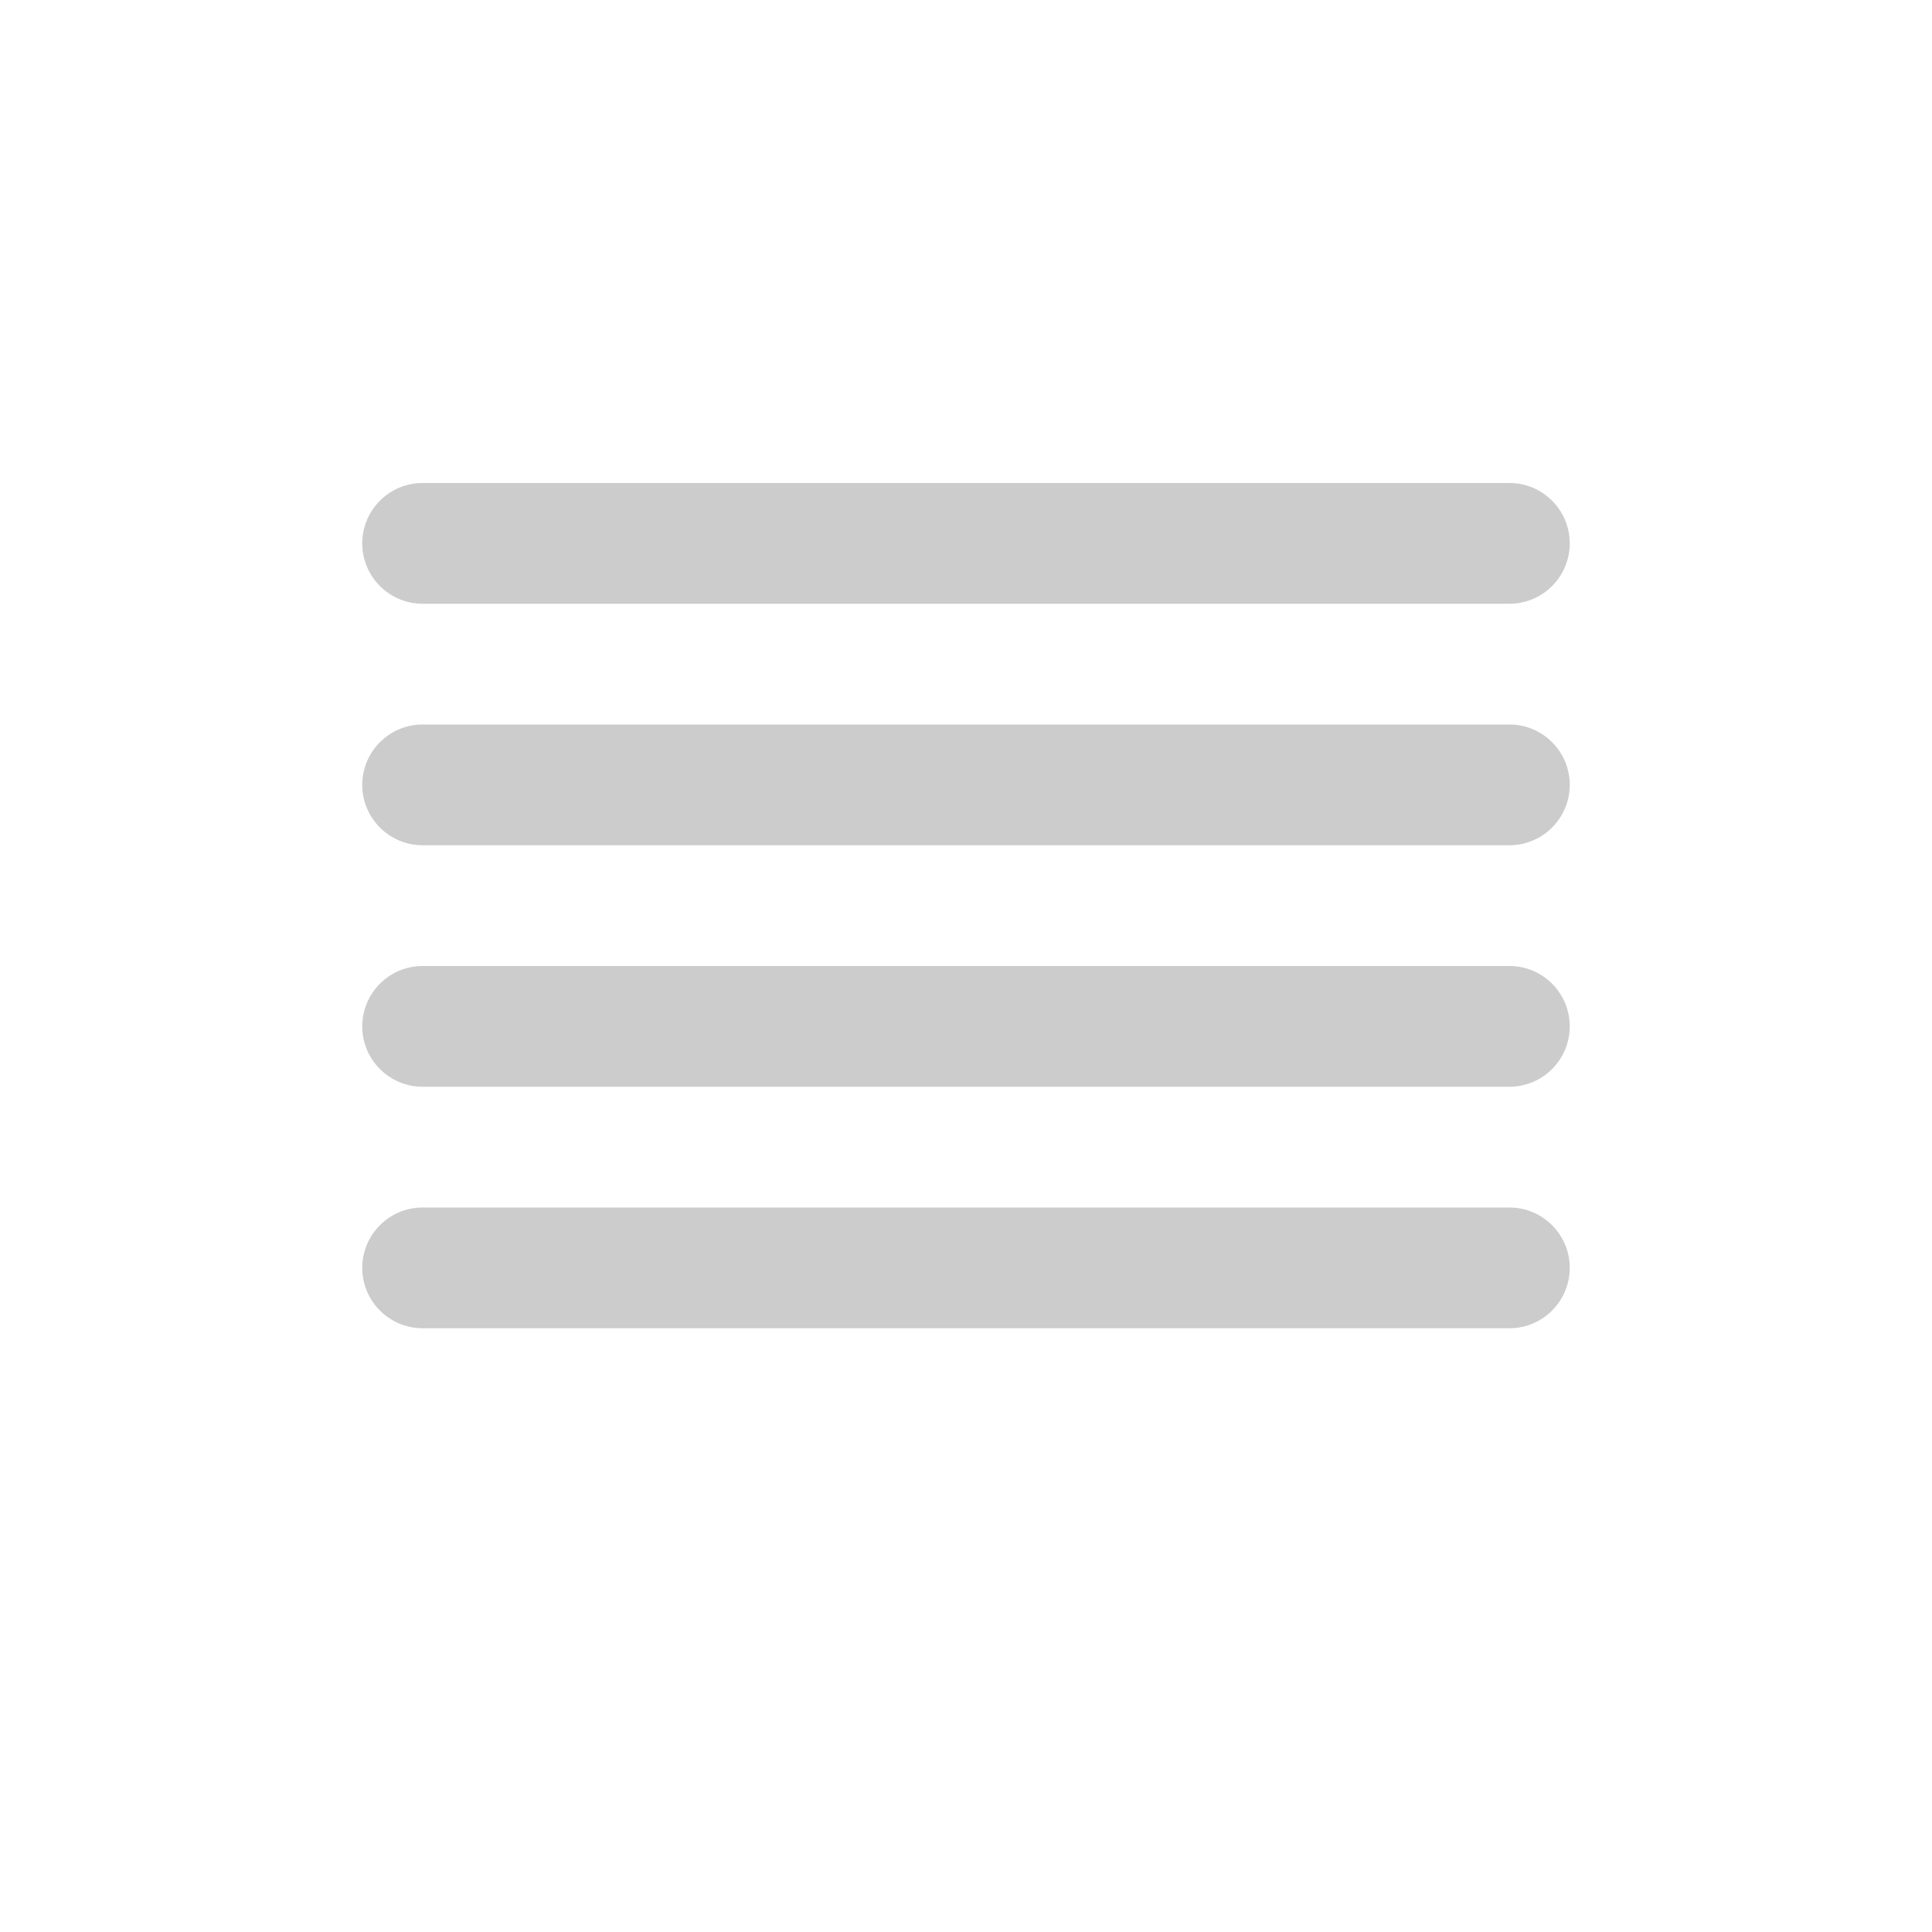
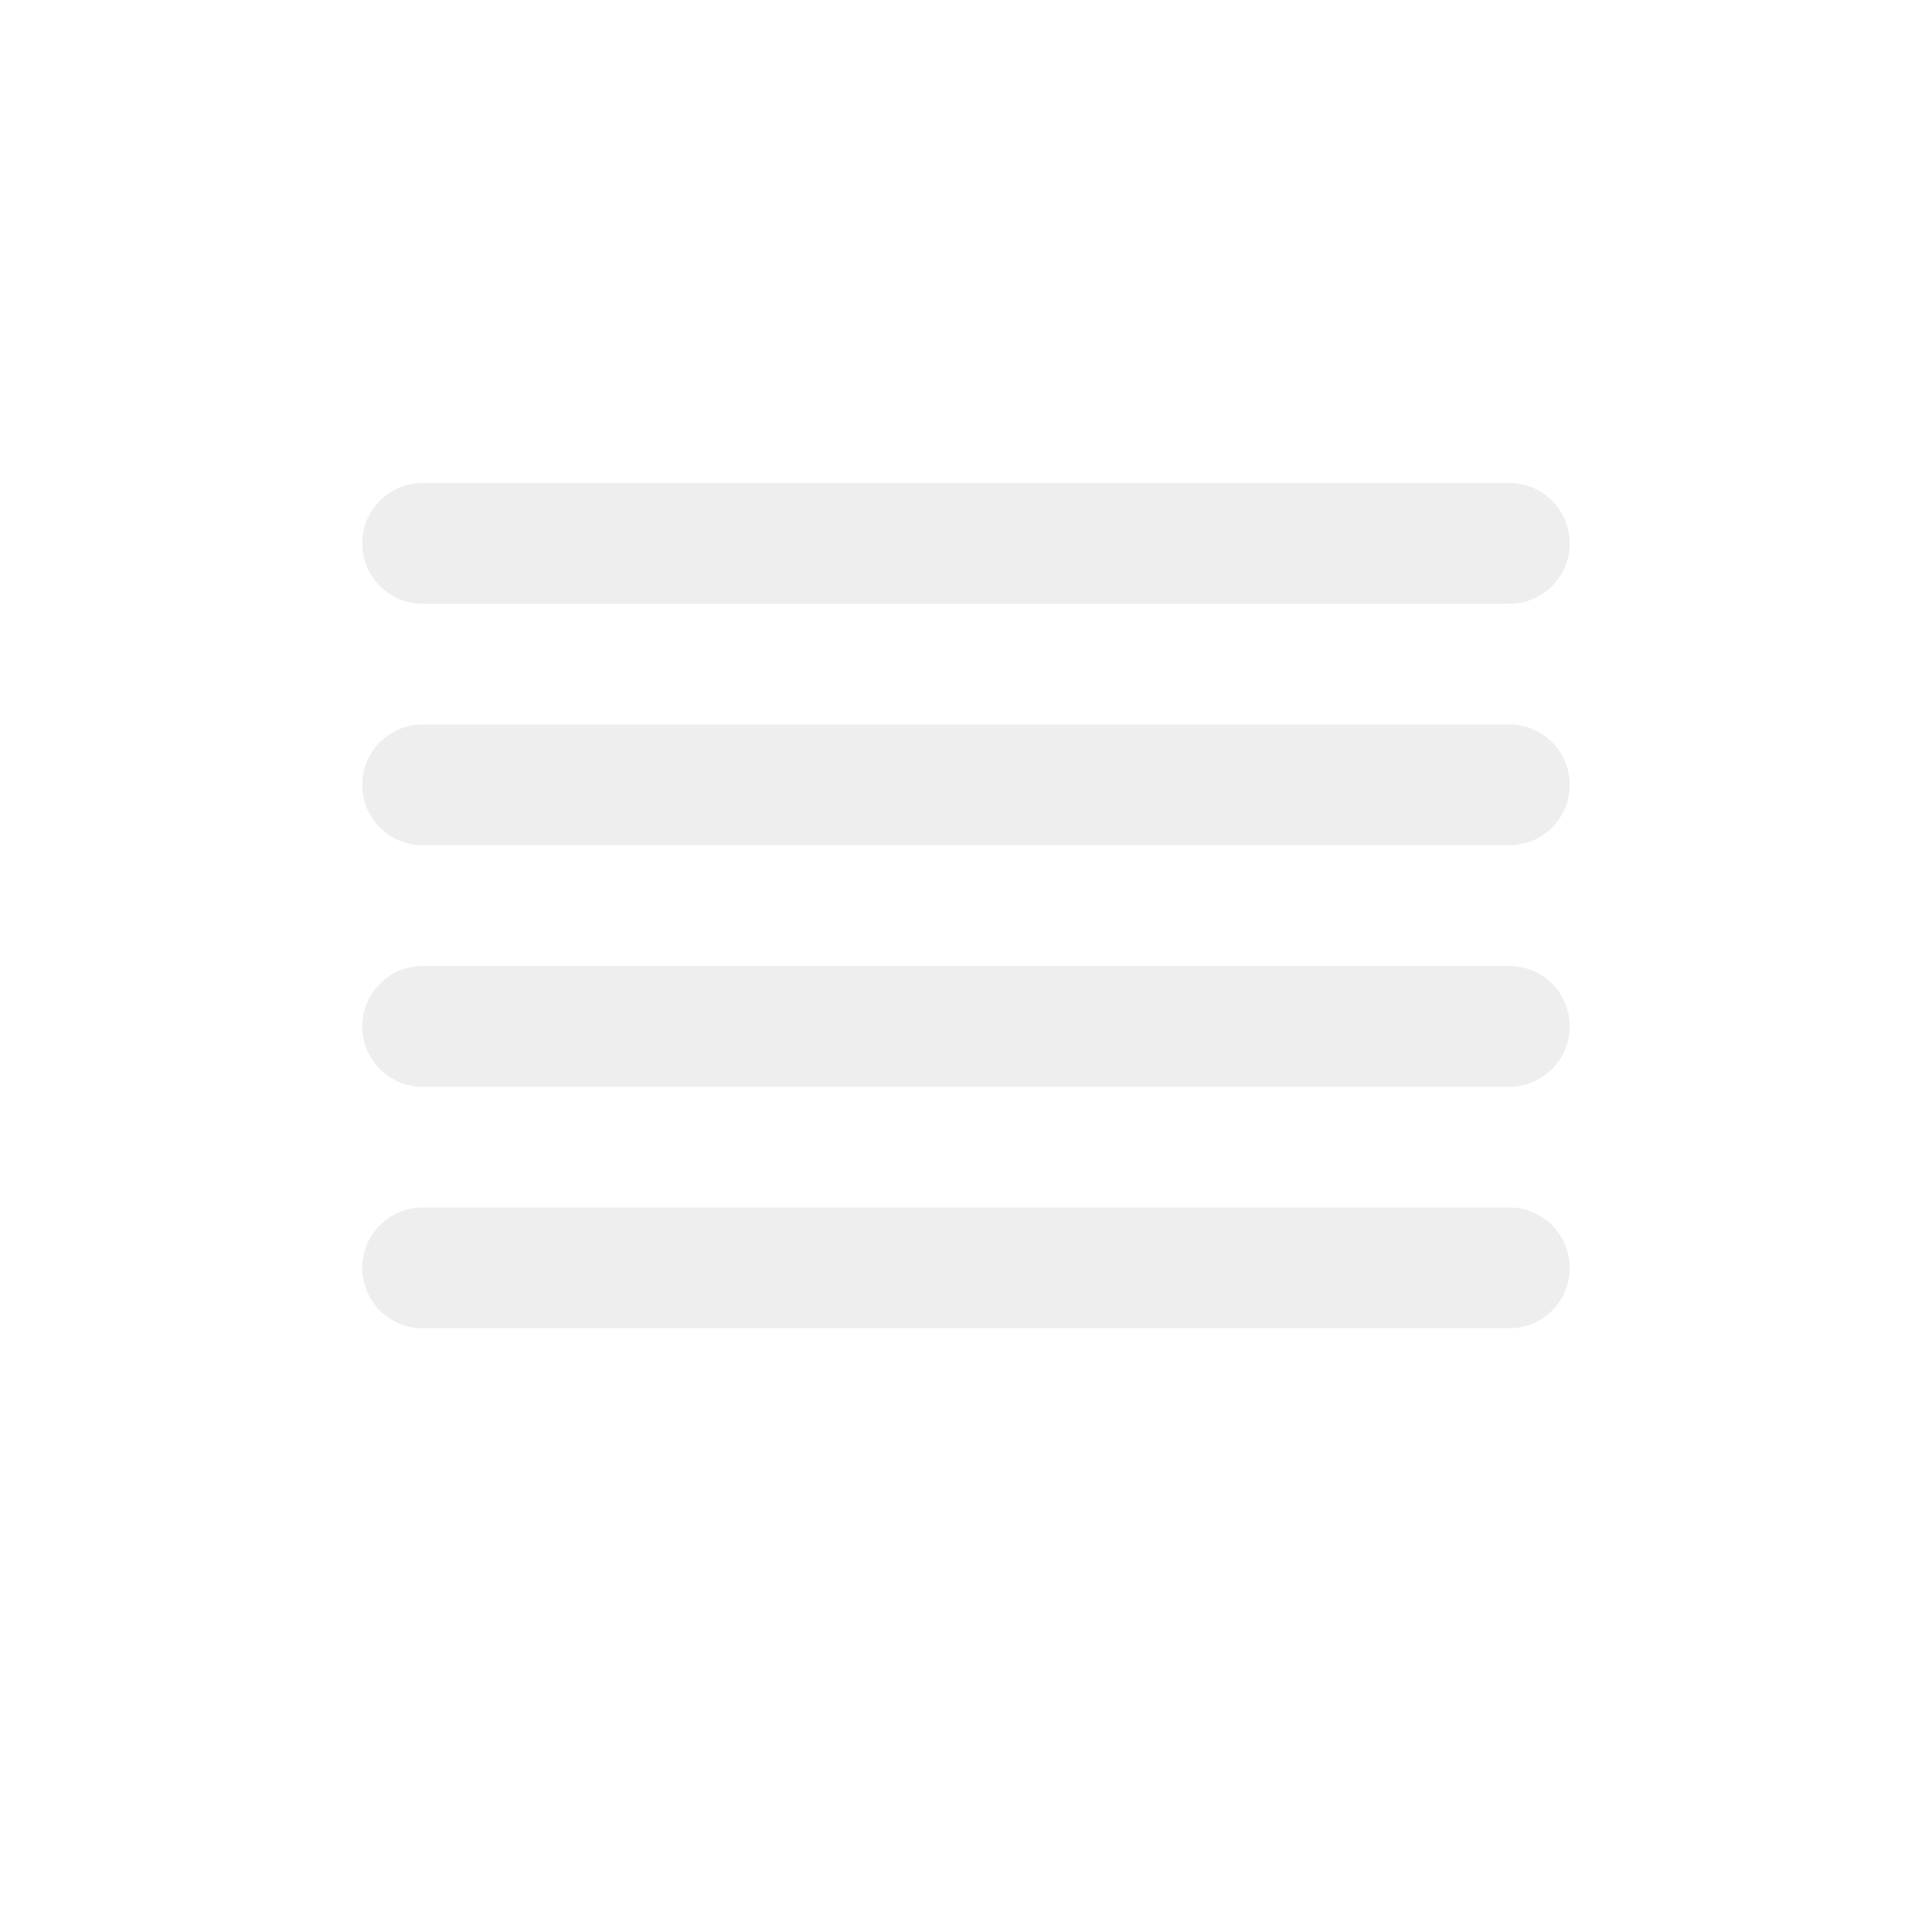
<svg xmlns="http://www.w3.org/2000/svg" version="1.1" id="Layer_1" x="0px" y="0px" width="512px" height="512px" viewBox="0 0 512 512" enable-background="new 0 0 512 512" xml:space="preserve">
  <g>
    <g>
-       <path fill="#CCCCCC" d="M112,160h288c8.833,0,16-7.167,16-16s-7.167-16-16-16H112c-8.833,0-16,7.167-16,16S103.167,160,112,160z     M400,192H112c-8.833,0-16,7.167-16,16s7.167,16,16,16h288c8.833,0,16-7.167,16-16S408.833,192,400,192z M400,256H112    c-8.833,0-16,7.167-16,16s7.167,16,16,16h288c8.833,0,16-7.167,16-16S408.833,256,400,256z M400,320H112c-8.833,0-16,7.167-16,16    s7.167,16,16,16h288c8.833,0,16-7.167,16-16S408.833,320,400,320z" />
+       <path fill="#EEEEEE" d="M112,160h288c8.833,0,16-7.167,16-16s-7.167-16-16-16H112c-8.833,0-16,7.167-16,16S103.167,160,112,160z     M400,192H112c-8.833,0-16,7.167-16,16s7.167,16,16,16h288c8.833,0,16-7.167,16-16S408.833,192,400,192z M400,256H112    c-8.833,0-16,7.167-16,16s7.167,16,16,16h288c8.833,0,16-7.167,16-16S408.833,256,400,256z M400,320H112c-8.833,0-16,7.167-16,16    s7.167,16,16,16h288c8.833,0,16-7.167,16-16S408.833,320,400,320z" />
    </g>
  </g>
</svg>
